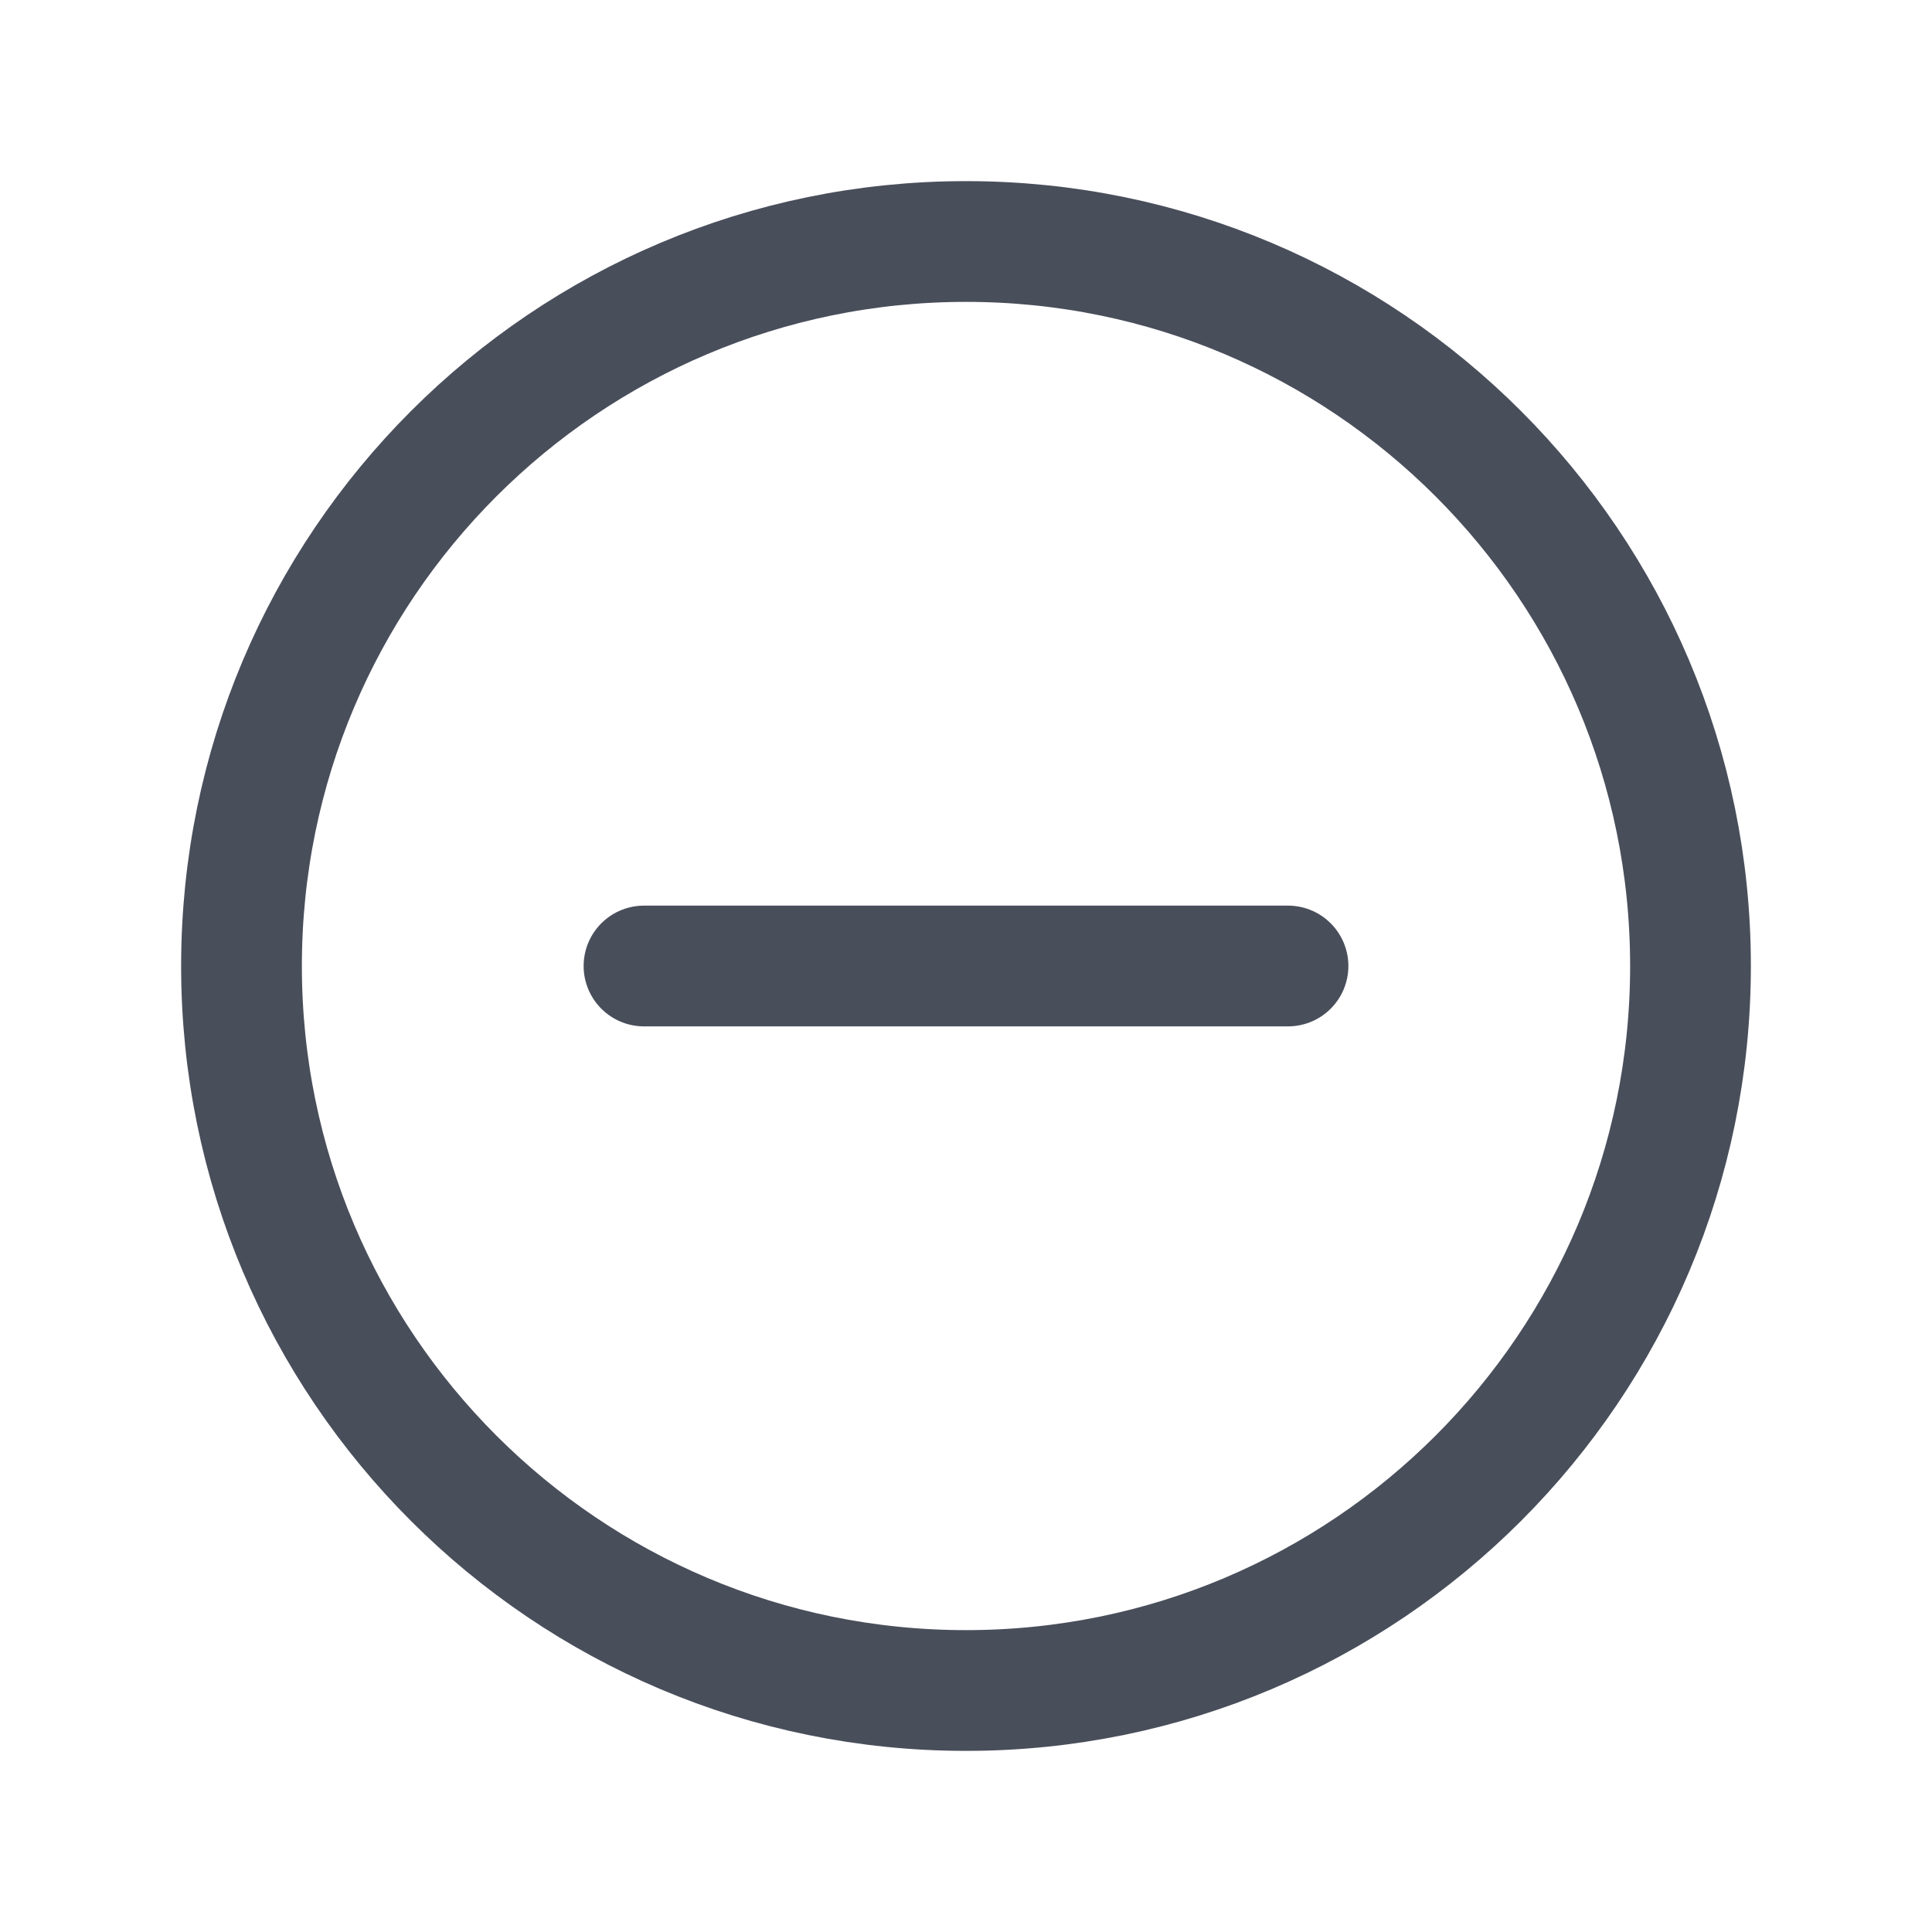
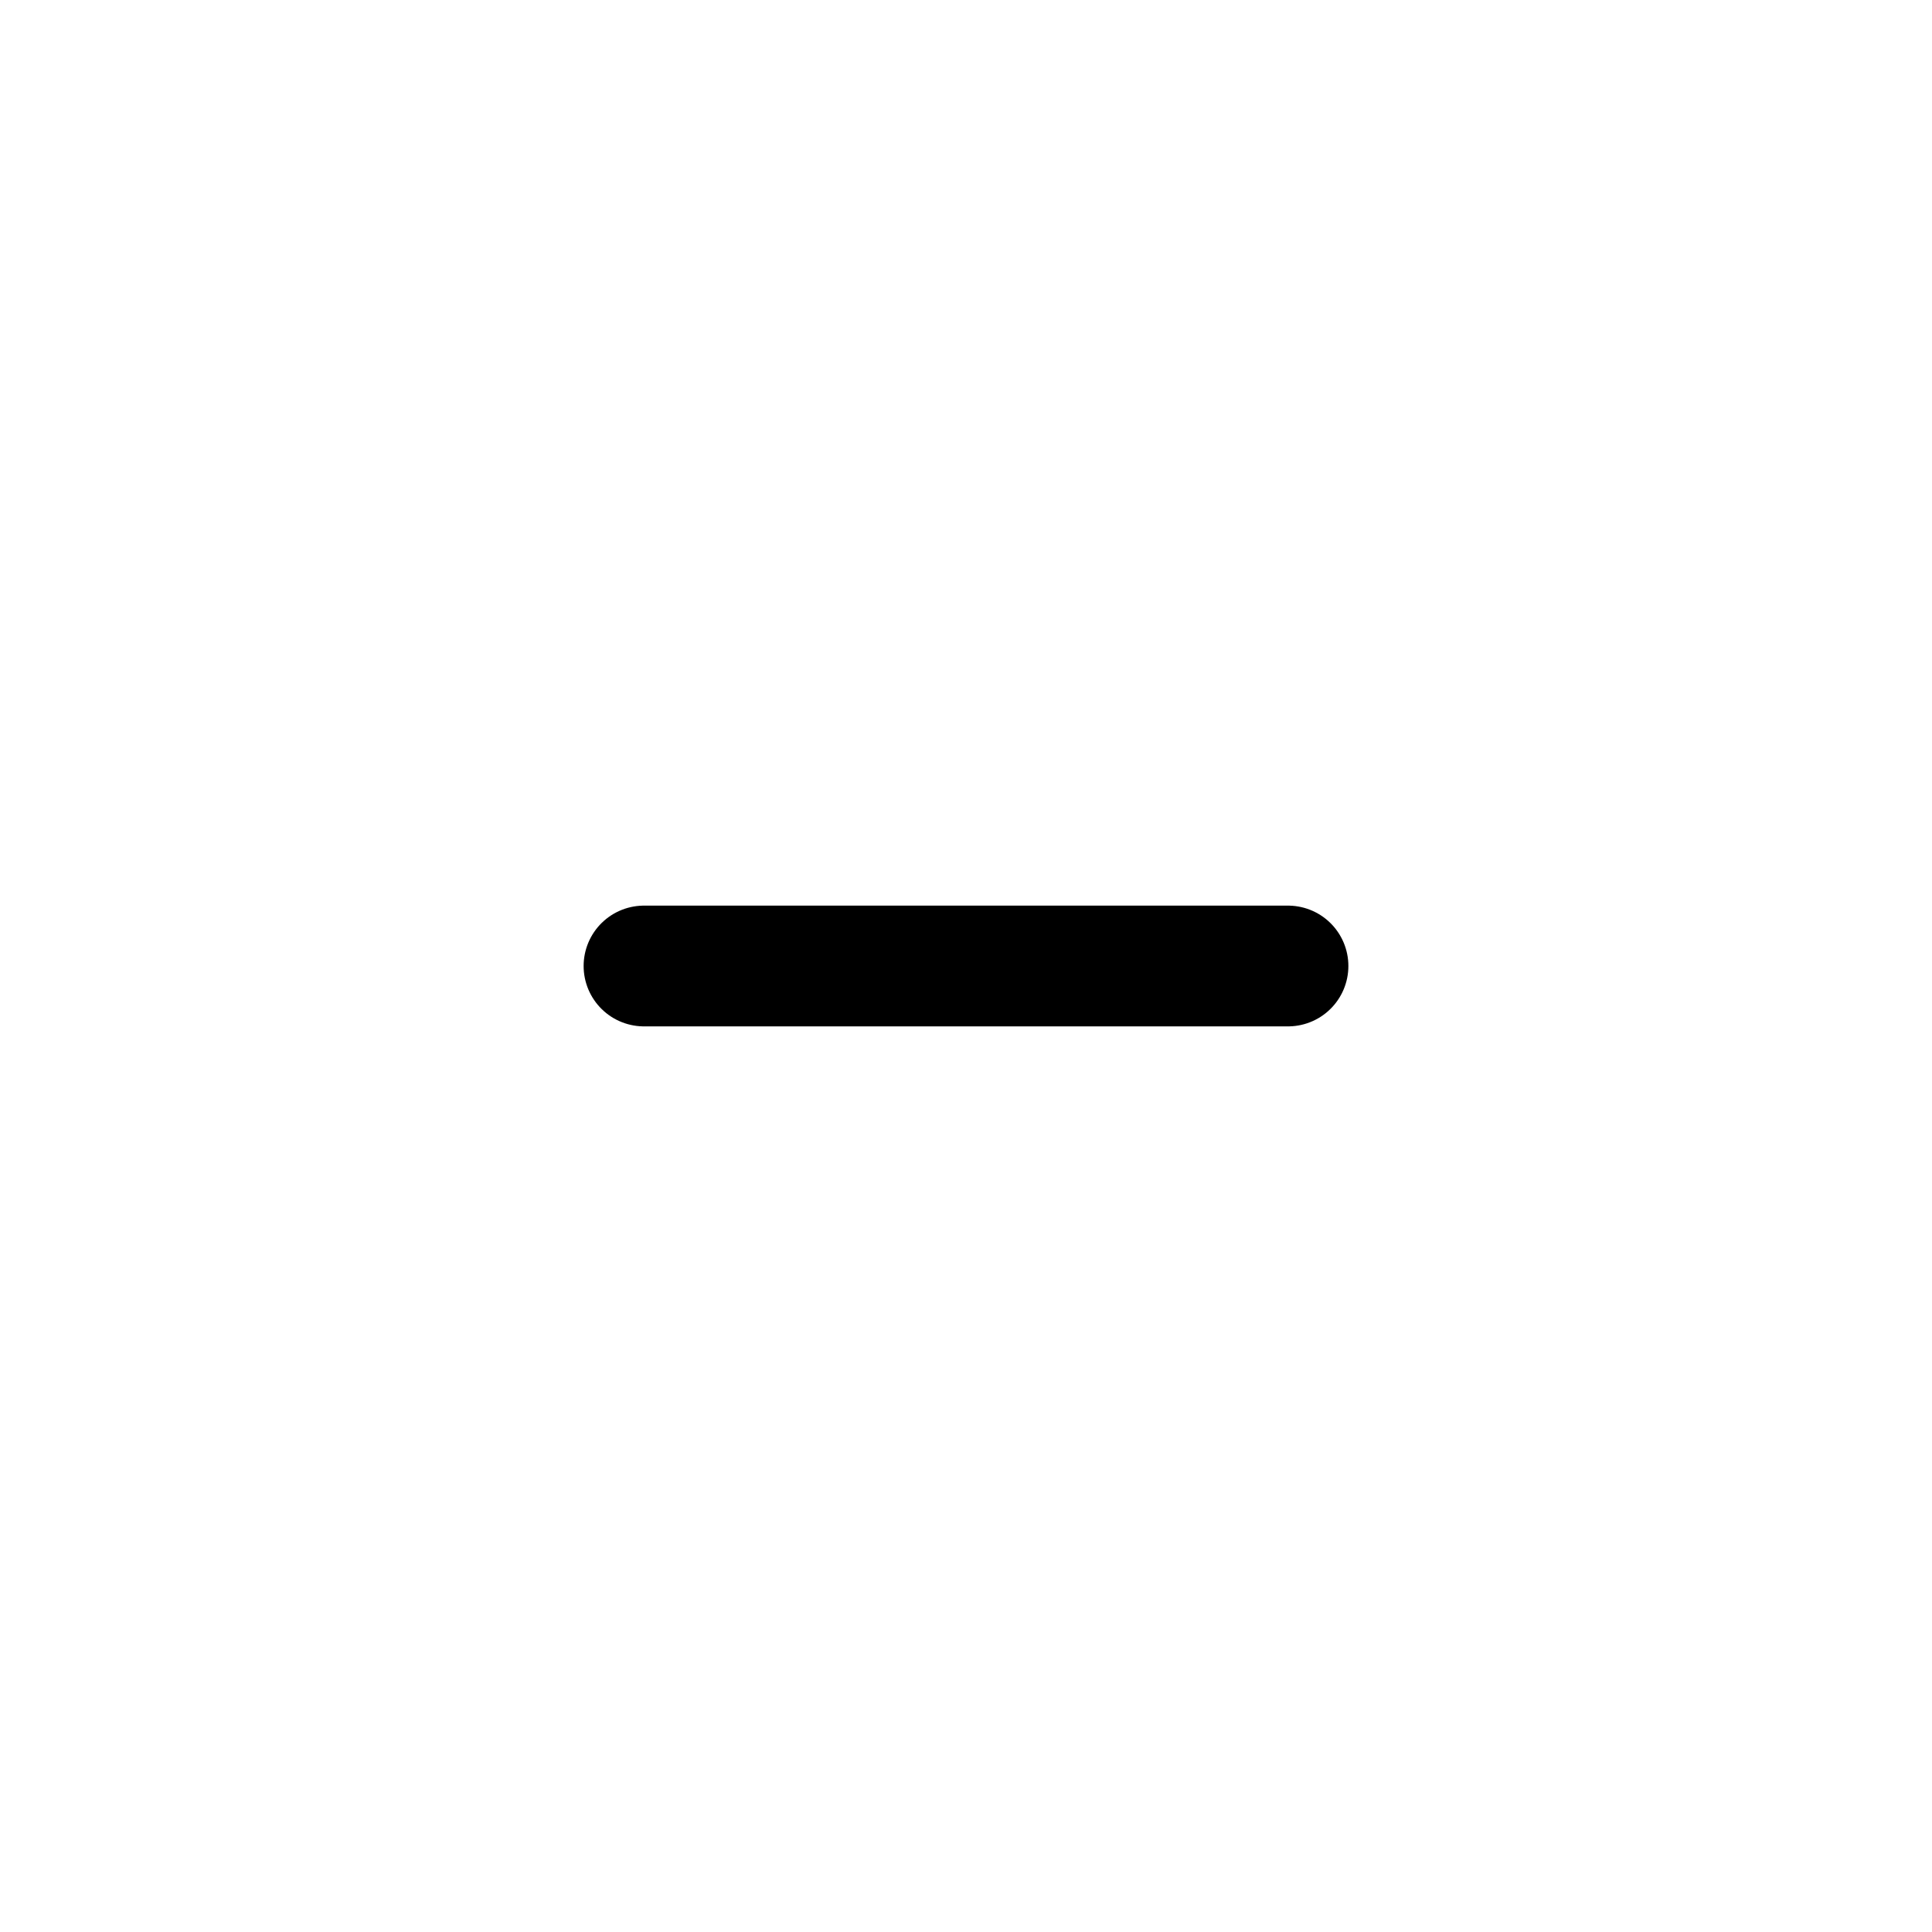
- <svg xmlns="http://www.w3.org/2000/svg" viewBox="0 0 24 24" fill="none">
-   <circle cx="12" cy="12" r="9" stroke="#494E5B" stroke-width="1.5" stroke-linecap="round" stroke-linejoin="round" />
-   <path d="M8 12H16" stroke="#494E5B" stroke-width="1.5" stroke-linecap="round" stroke-linejoin="round" />
+ <svg xmlns="http://www.w3.org/2000/svg" viewBox="0 0 24 24" fill="none" stroke="currenColor" aria-hidden="true">
+   <circle cx="12" cy="12" r="9" stroke="currenColor" stroke-width="1.5" stroke-linecap="round" stroke-linejoin="round" />
+   <path d="M8 12H16" stroke="currentColor" stroke-width="1.5" stroke-linecap="round" stroke-linejoin="round" />
</svg>
